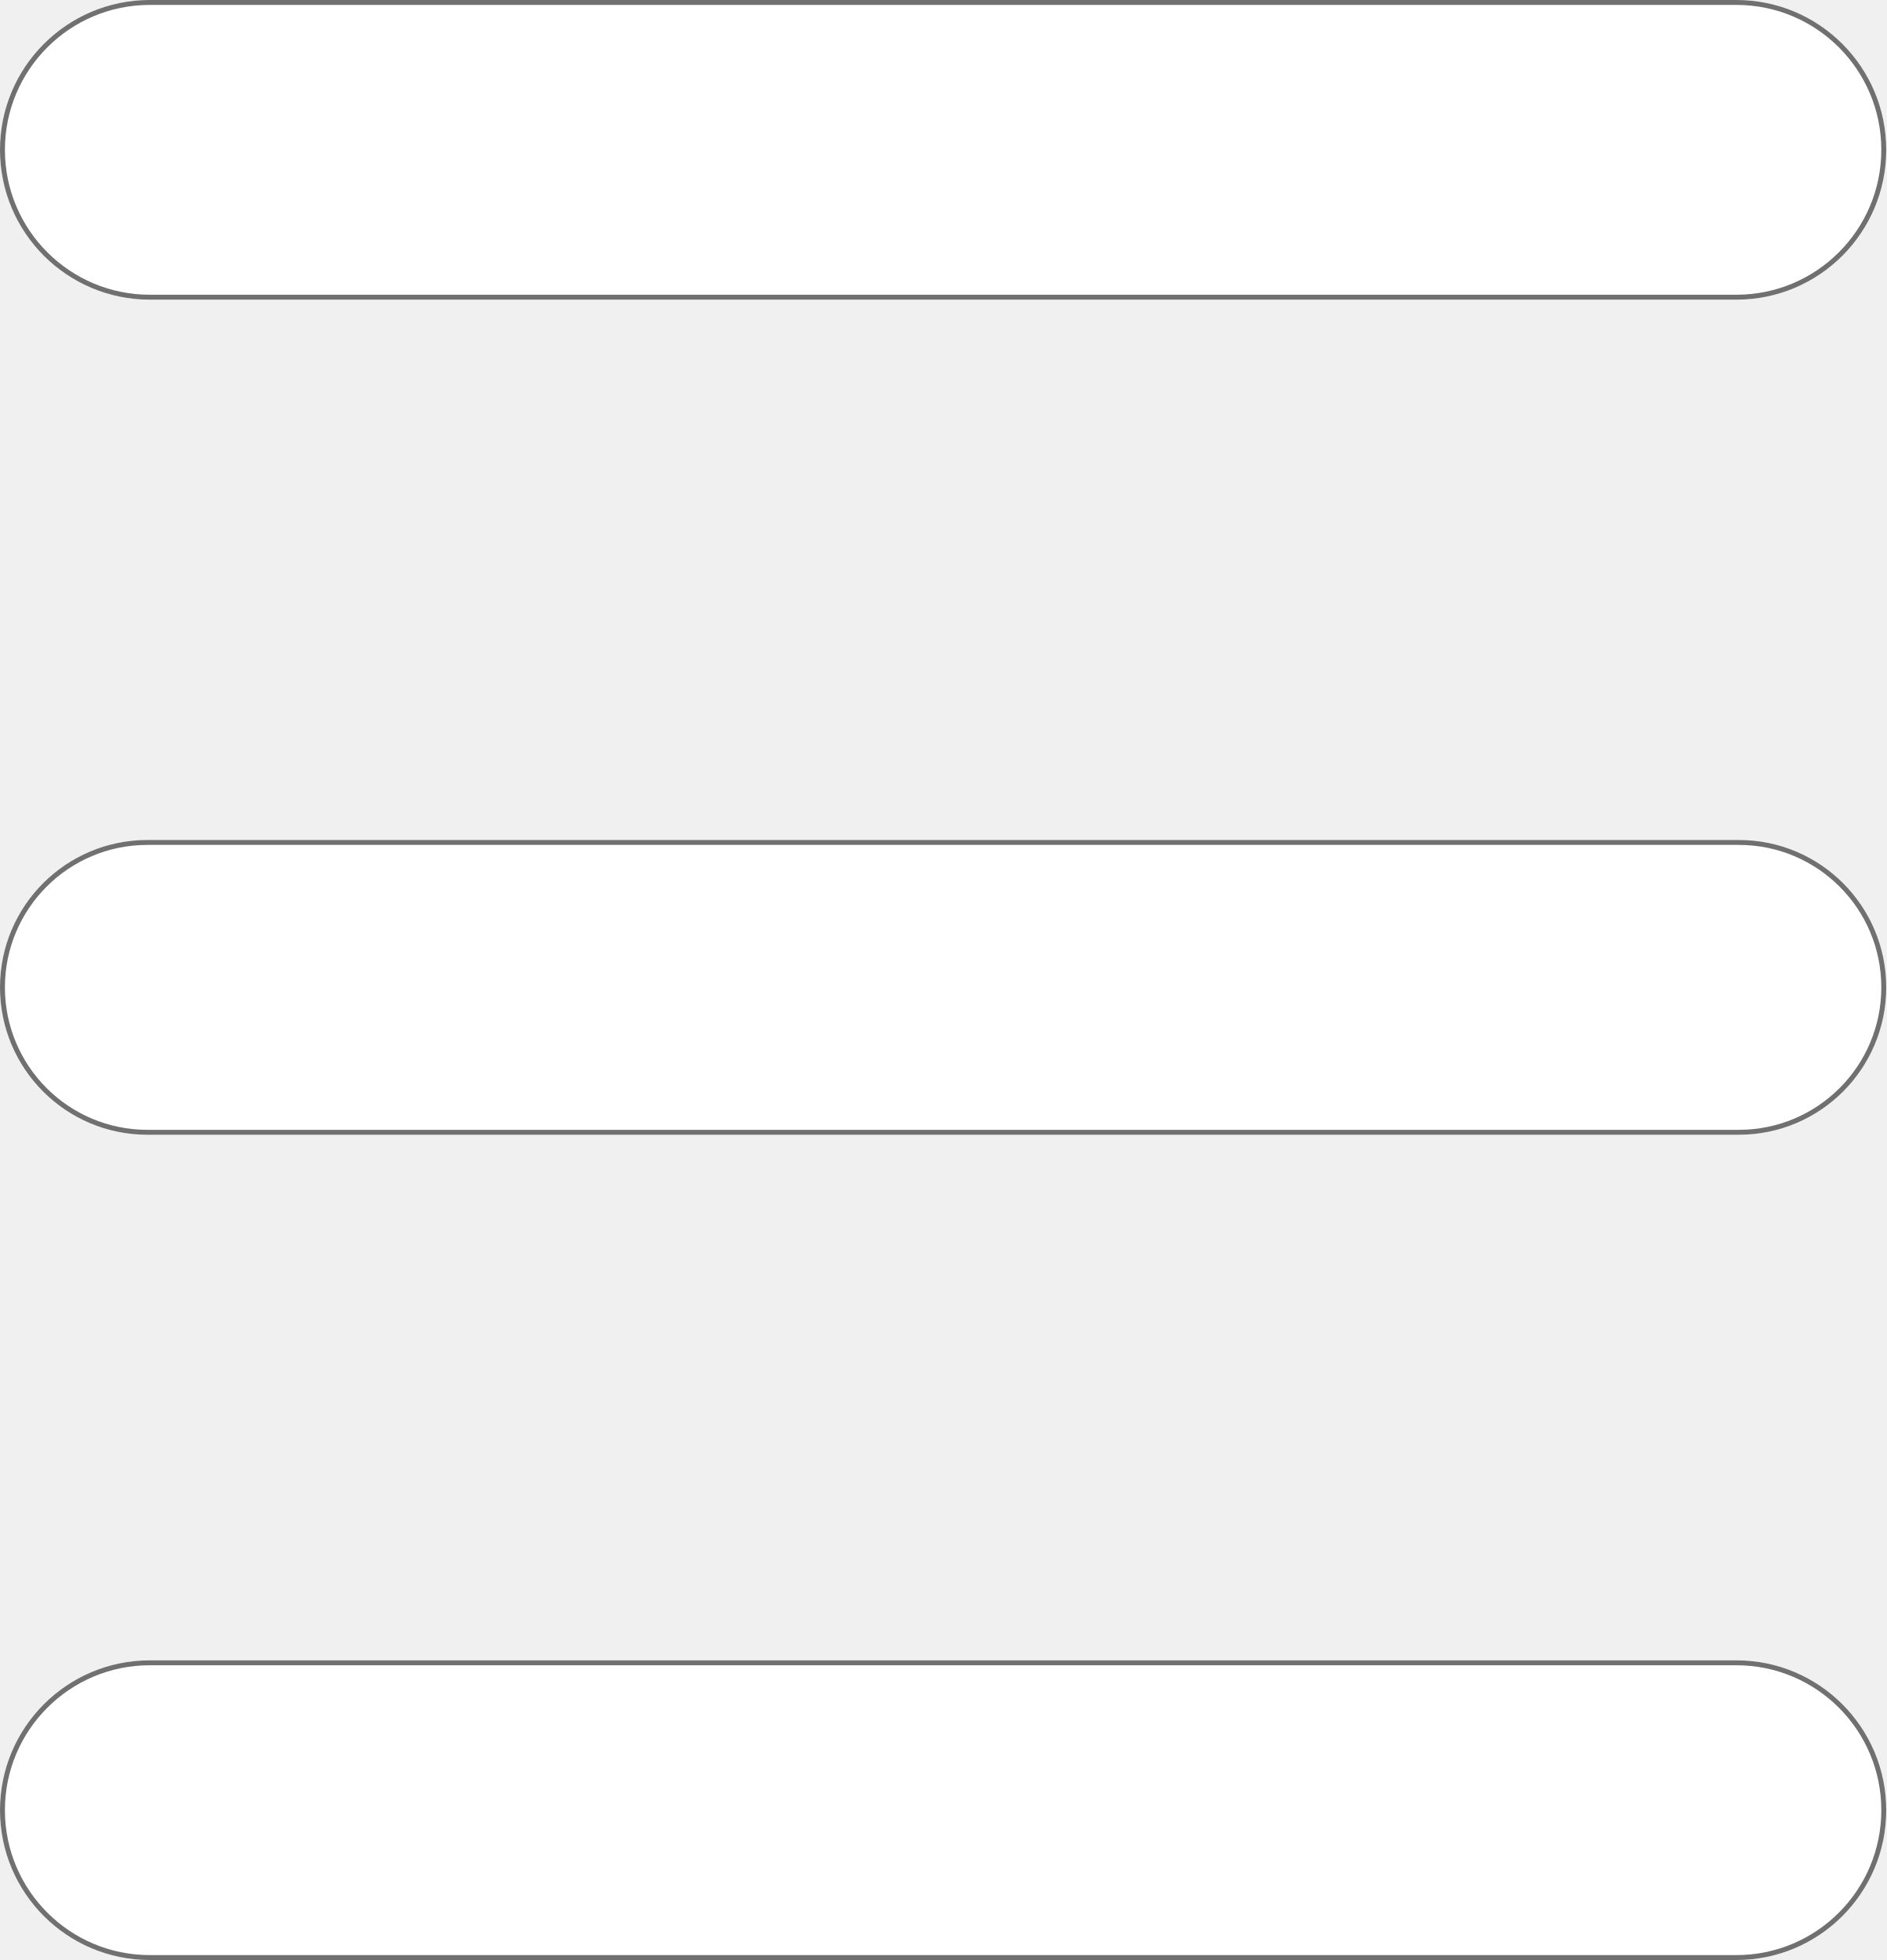
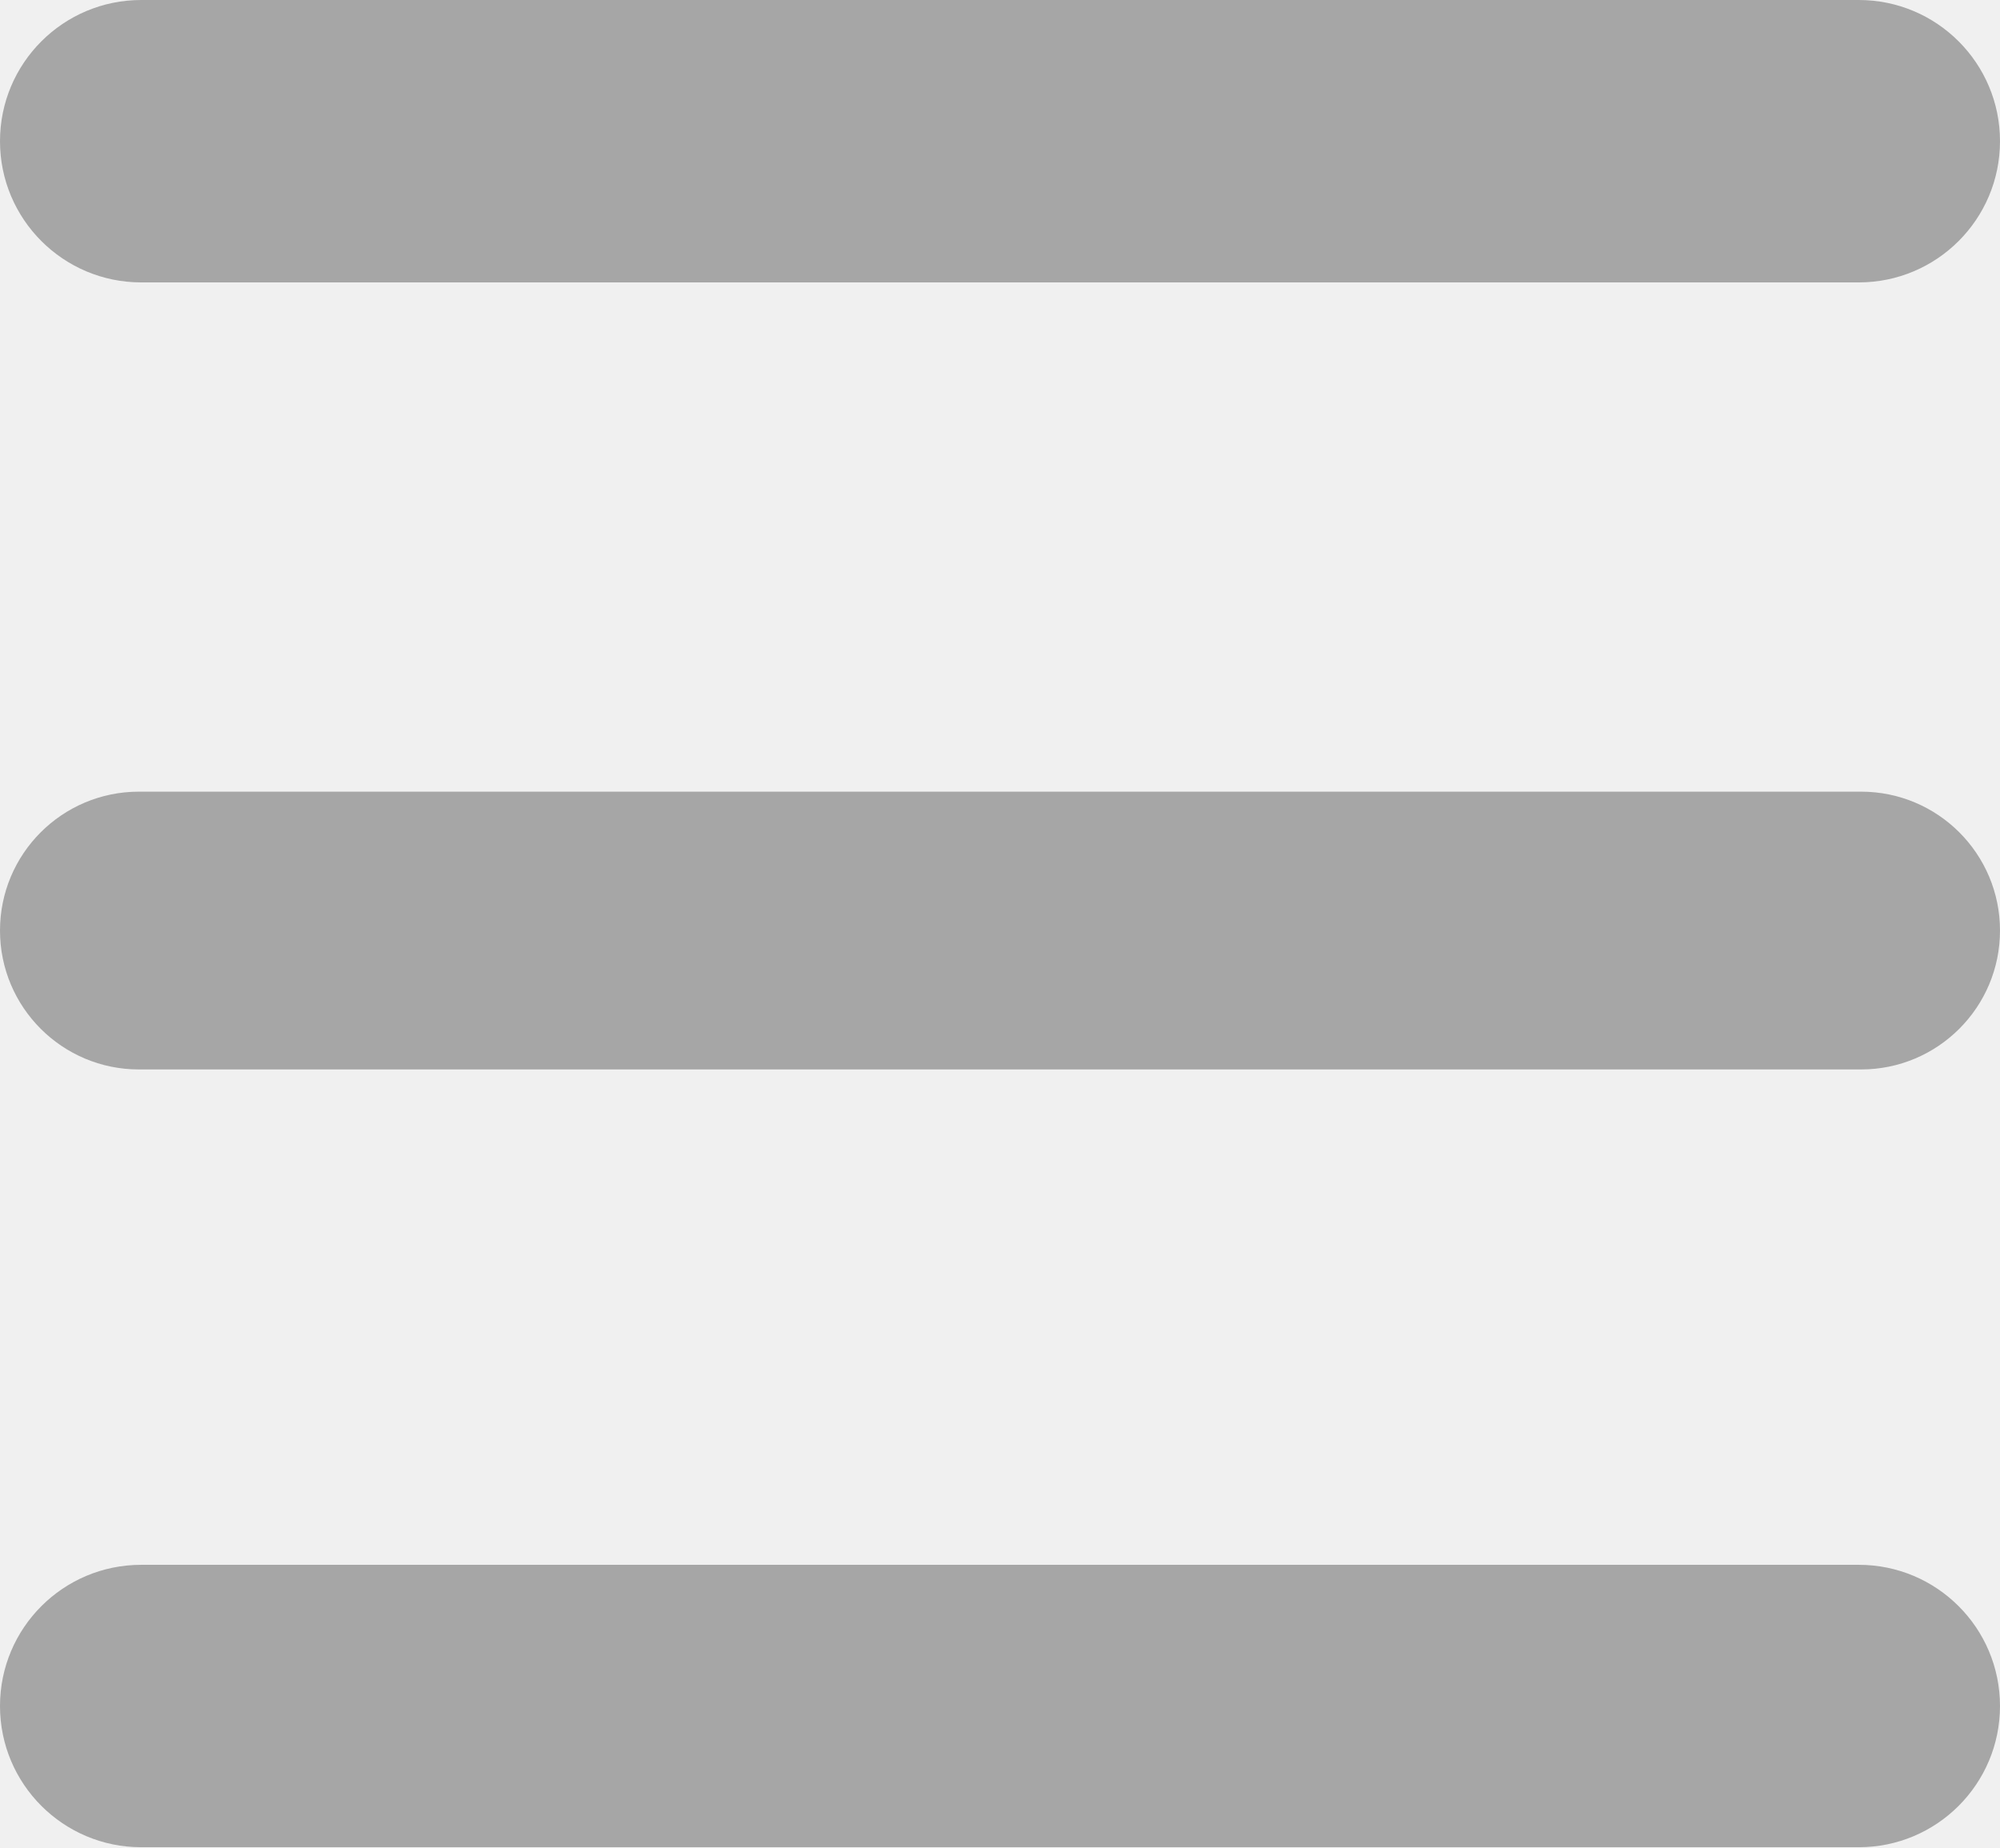
- <svg xmlns="http://www.w3.org/2000/svg" width="384" height="399" viewBox="0 0 384 399">
+ <svg xmlns="http://www.w3.org/2000/svg" width="432" height="399" viewBox="0 0 432 399">
  <defs>
    <clipPath id="clip-Web_1920_13">
-       <rect width="384" height="399" />
+       <rect width="432" height="399" />
    </clipPath>
  </defs>
  <g id="Web_1920_13" data-name="Web 1920 – 13" clip-path="url(#clip-Web_1920_13)">
-     <rect width="384" height="399" fill="rgba(255,255,255,0)" />
-     <g id="Rectangle_9" data-name="Rectangle 9" fill="#fff" stroke="#707070" stroke-width="1">
-       <rect width="384" height="61" rx="30.5" stroke="none" />
-       <rect x="0.5" y="0.5" width="383" height="60" rx="30" fill="none" />
-     </g>
-     <g id="Rectangle_9-2" data-name="Rectangle 9" transform="translate(0 171)" fill="#fff" stroke="#707070" stroke-width="1">
-       <rect width="384" height="60" rx="30" stroke="none" />
-       <rect x="0.5" y="0.5" width="383" height="59" rx="29.5" fill="none" />
-     </g>
-     <g id="Rectangle_9-3" data-name="Rectangle 9" transform="translate(0 338)" fill="#fff" stroke="#707070" stroke-width="1">
-       <rect width="384" height="61" rx="30.5" stroke="none" />
-       <rect x="0.5" y="0.5" width="383" height="60" rx="30" fill="none" />
+     <rect width="432" height="399" fill="rgba(255,255,255,0)" />
+     <g id="Group_2" data-name="Group 2">
+       <rect id="Rectangle_9" data-name="Rectangle 9" width="432" height="61" rx="30.5" fill="#a6a6a6" />
+       <rect id="Rectangle_9-2" data-name="Rectangle 9" width="432" height="60" rx="30" transform="translate(0 171)" fill="#a6a6a6" />
+       <rect id="Rectangle_9-3" data-name="Rectangle 9" width="432" height="61" rx="30.5" transform="translate(0 338)" fill="#a6a6a6" />
    </g>
  </g>
</svg>
